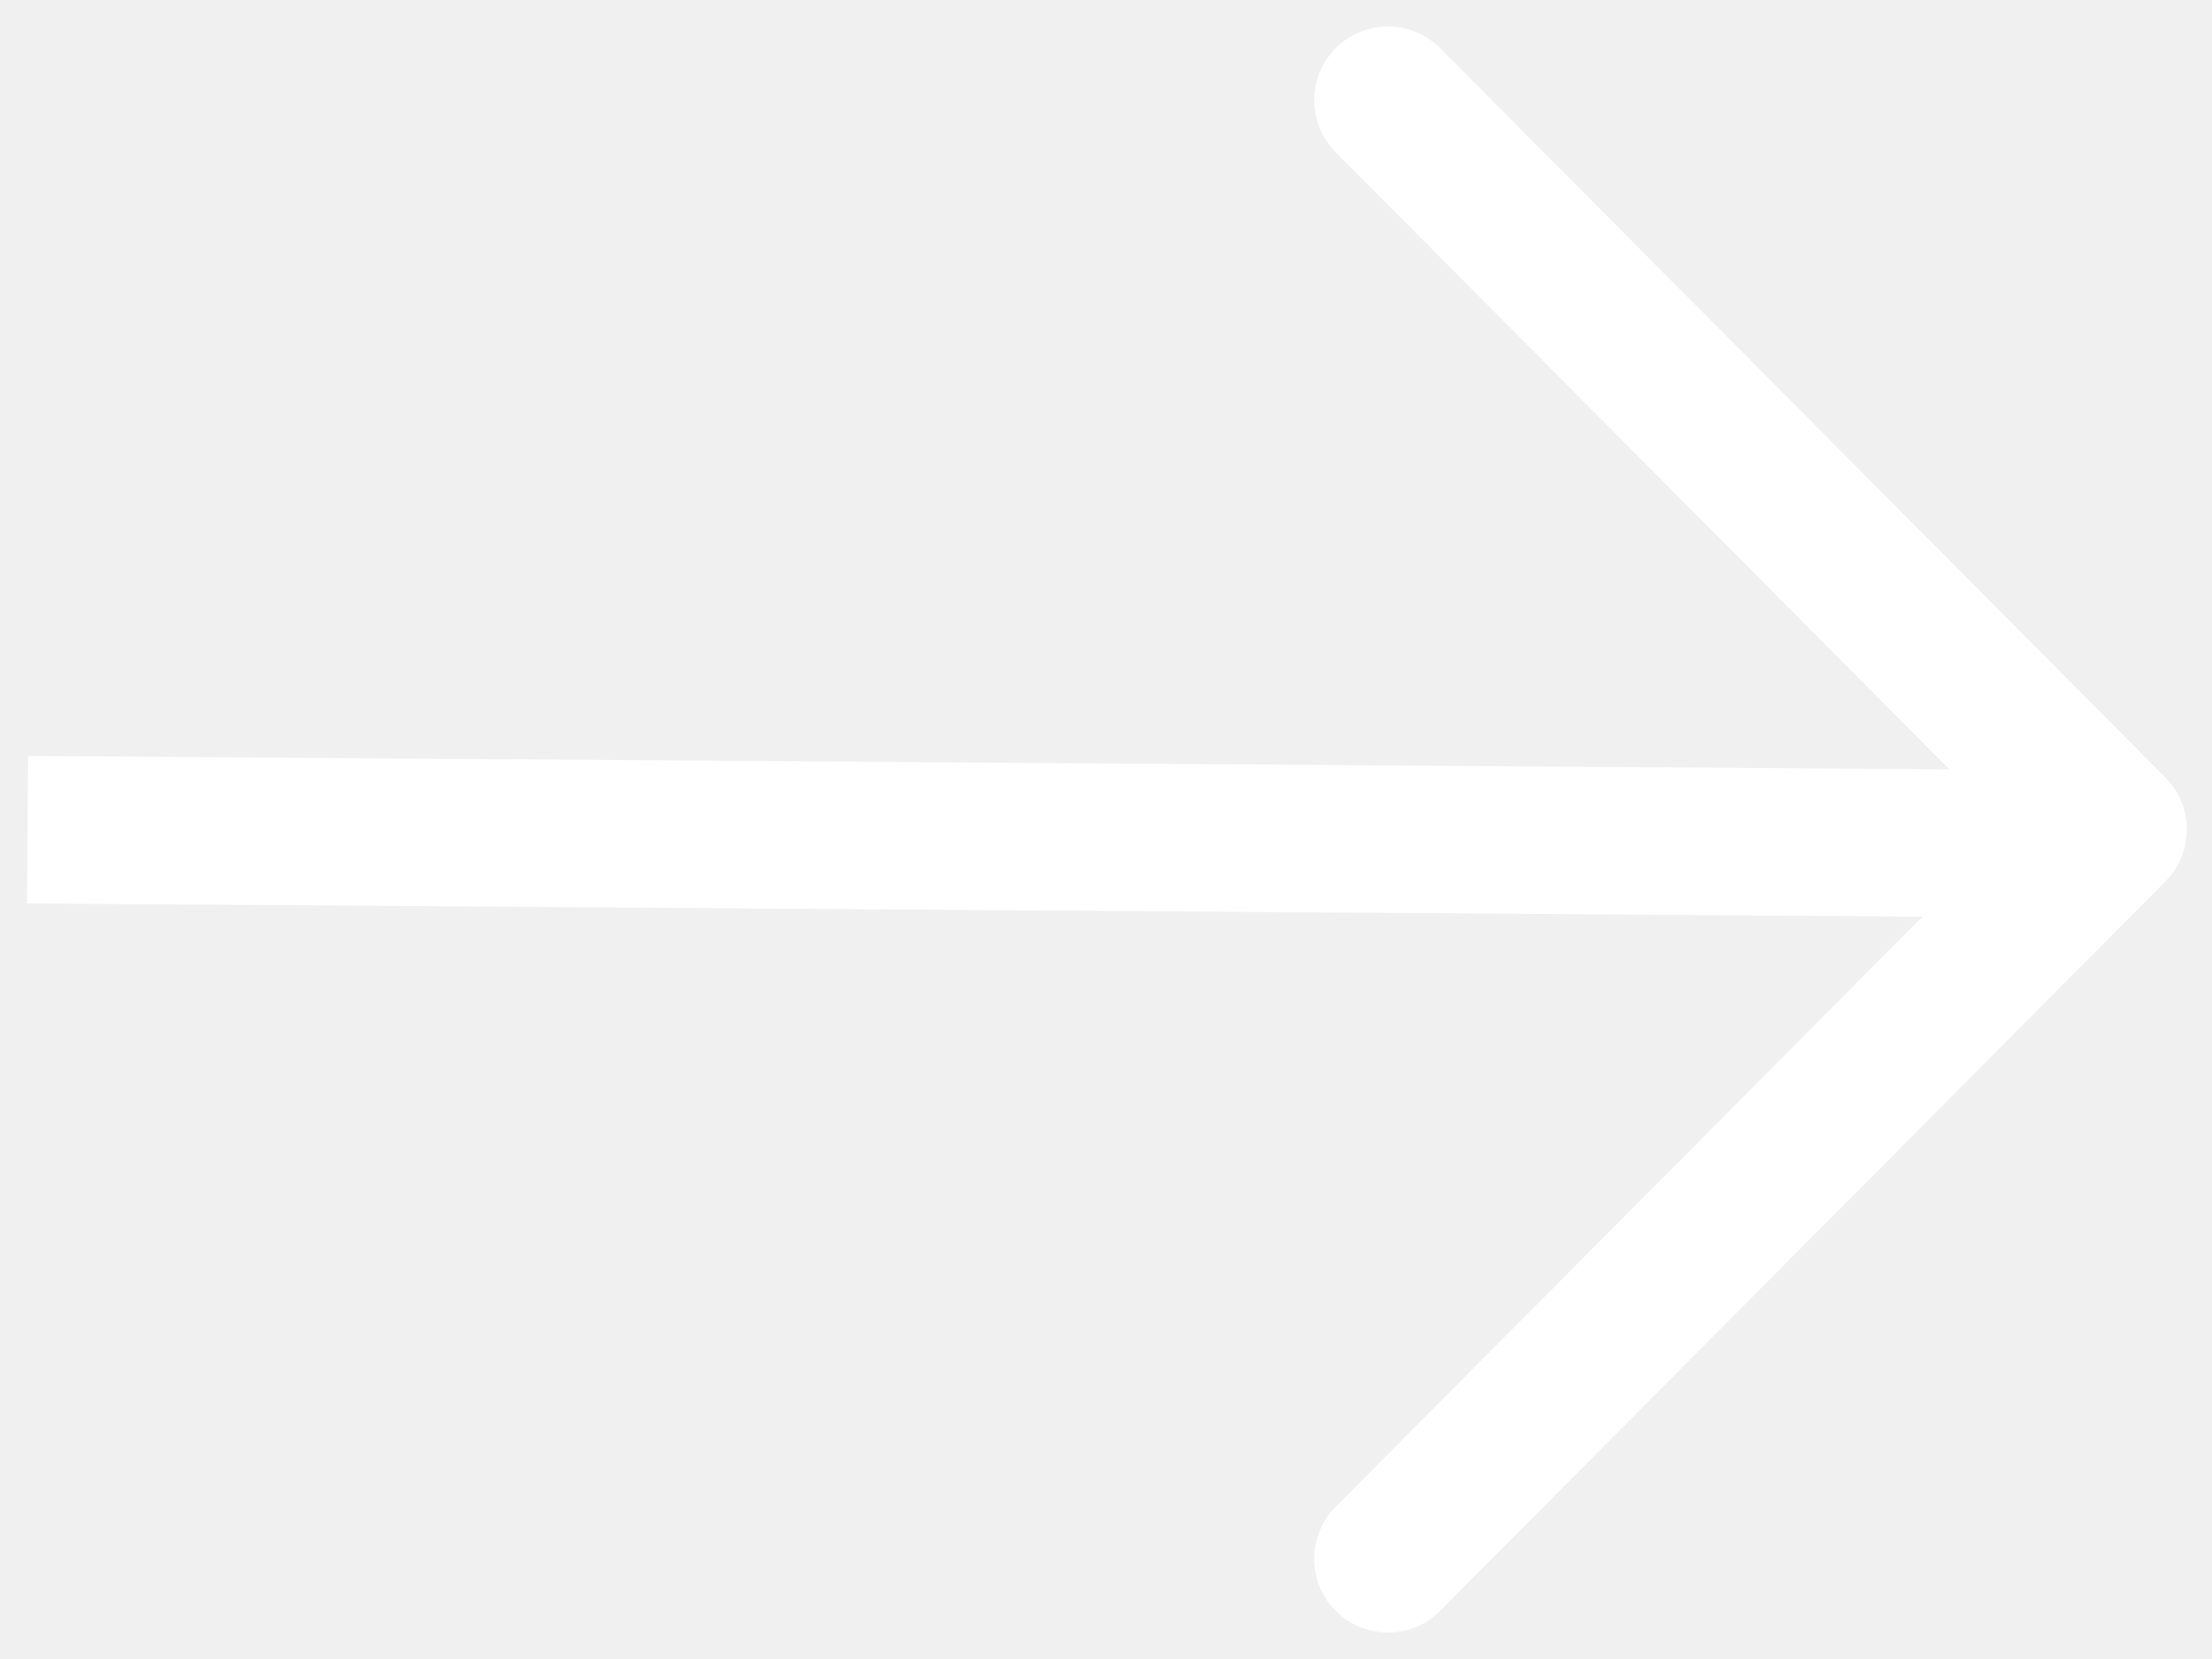
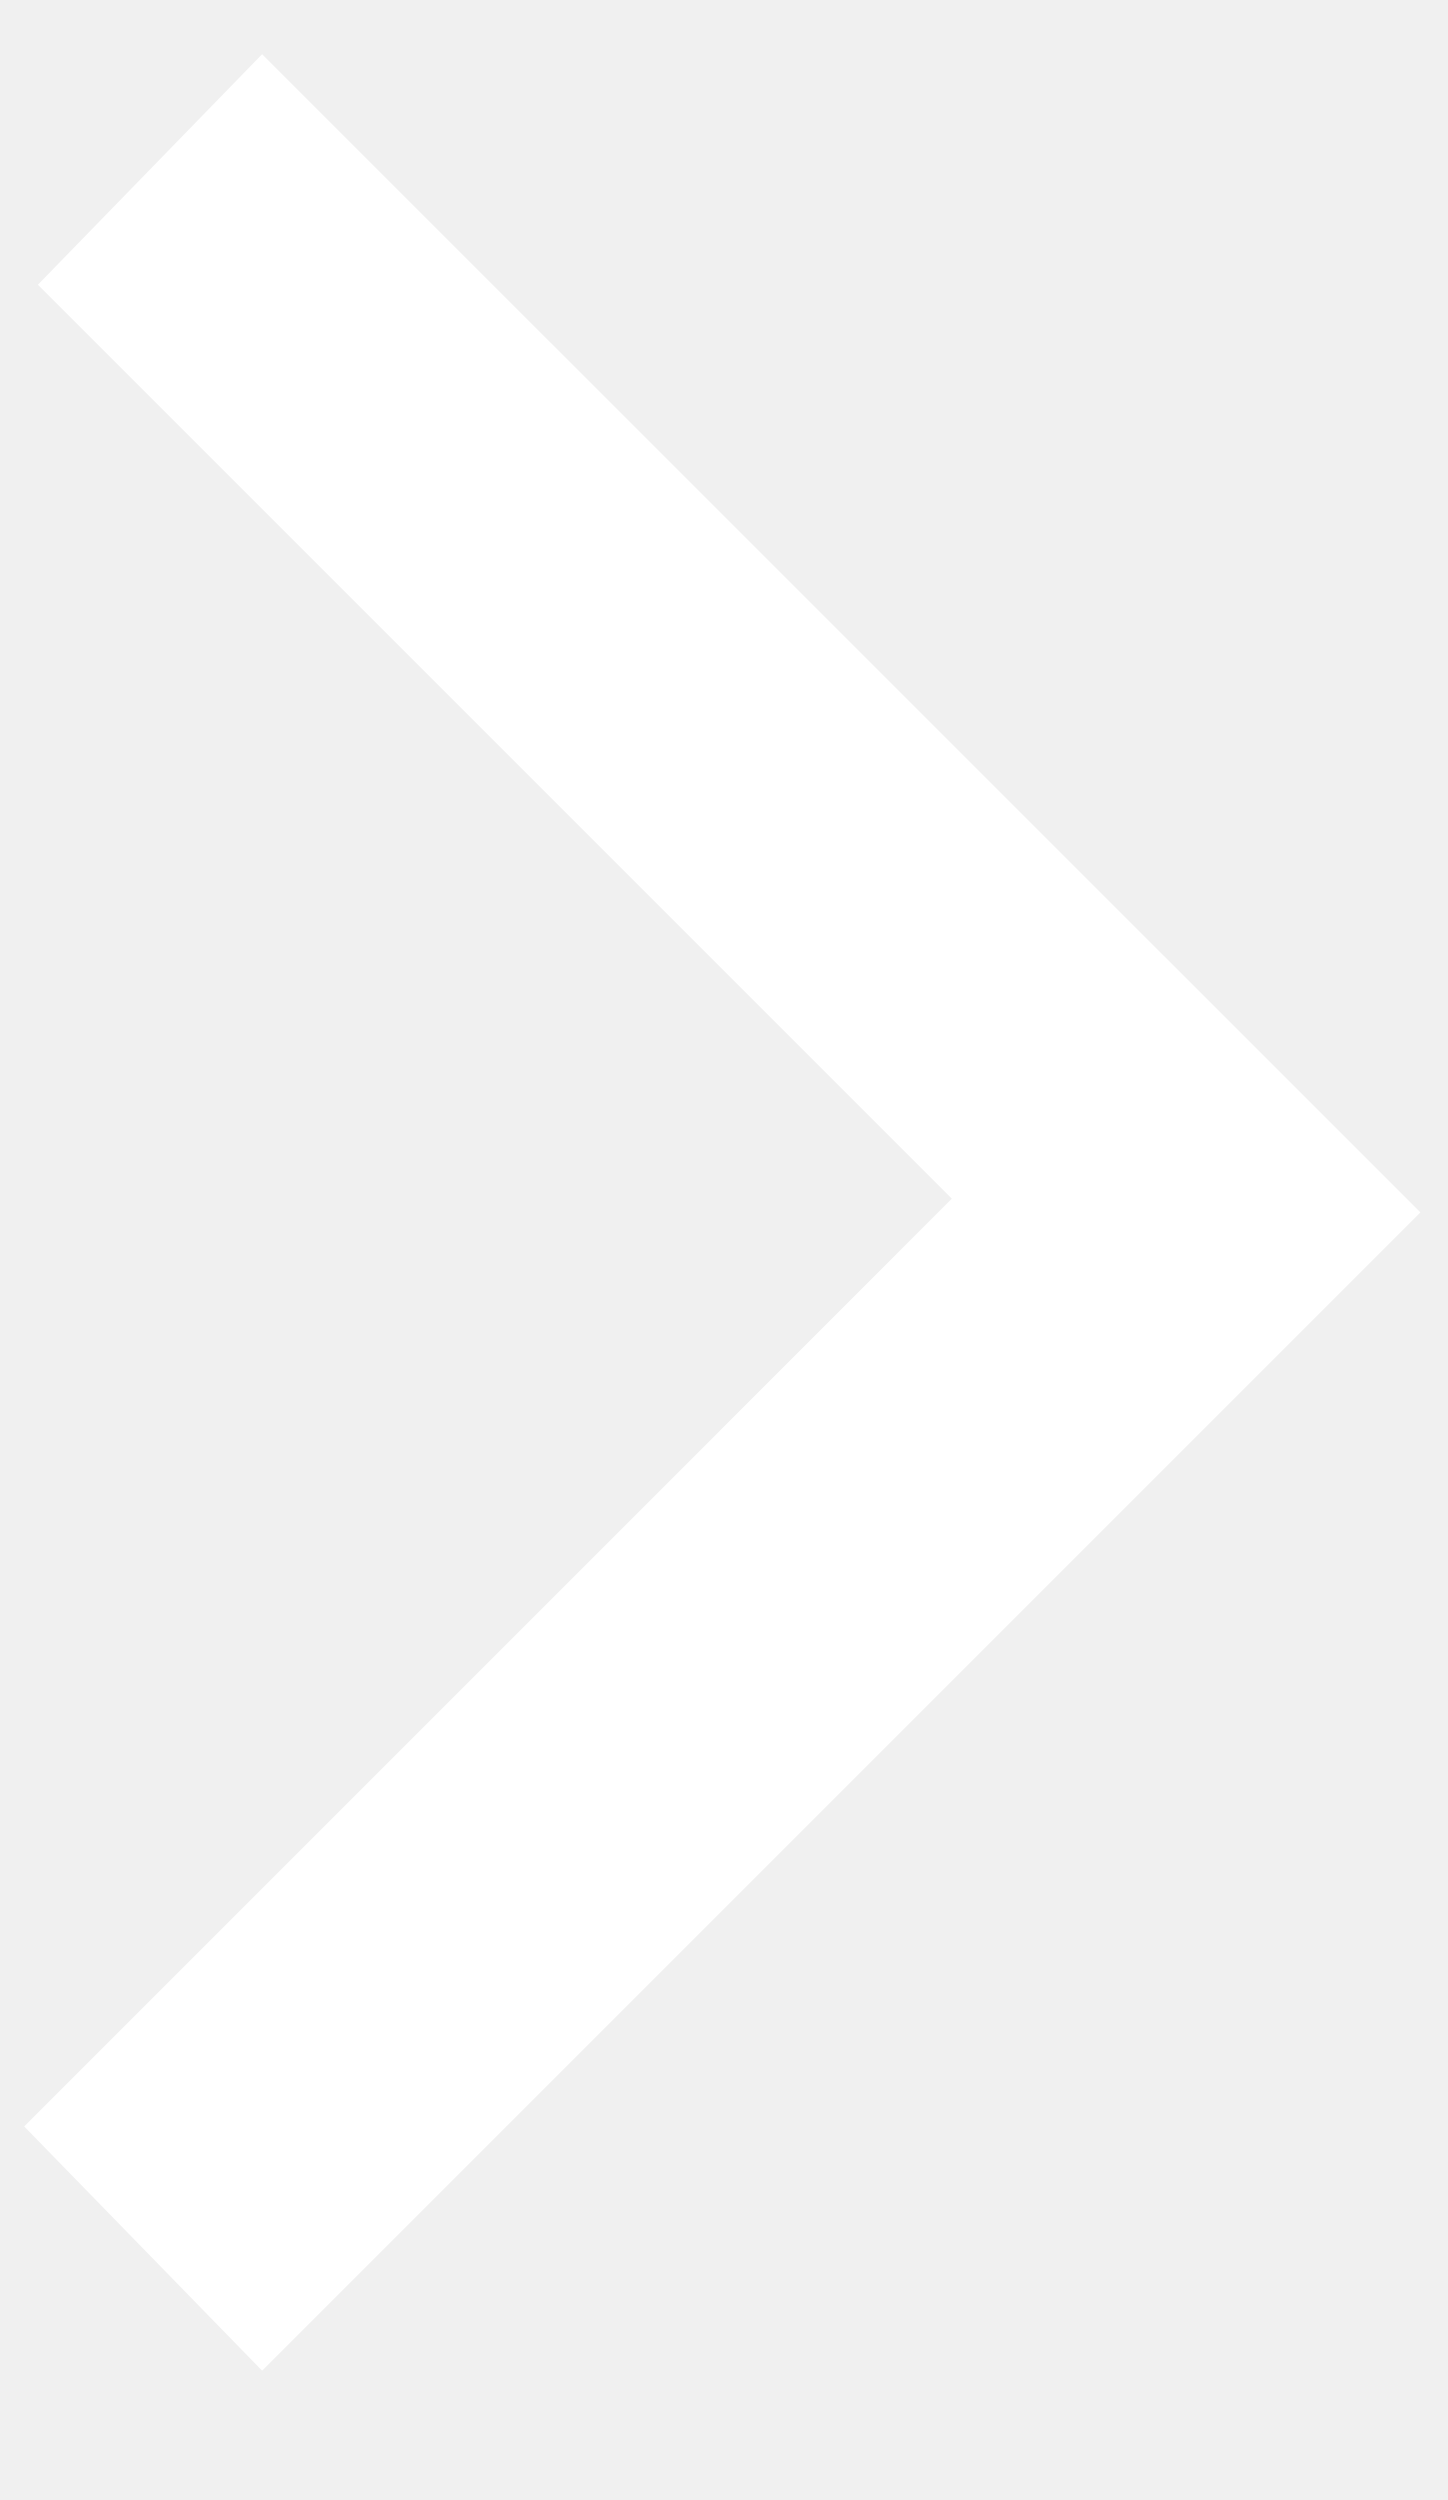
- <svg xmlns="http://www.w3.org/2000/svg" width="24" height="18" viewBox="0 0 24 18" fill="none">
-   <path d="M15.059 1.087L22.927 9L15.059 16.913" stroke="white" stroke-width="1.6" stroke-linecap="round" stroke-linejoin="round" />
-   <path d="M22.907 9.16L0.299 9.002" stroke="white" stroke-width="1.6" stroke-linejoin="round" />
+ <svg xmlns="http://www.w3.org/2000/svg" width="11" height="19" viewBox="0 0 11 19" fill="none">
+   <path d="M10.795 9.214L1.992 0.412L0.288 2.164L7.234 9.11L0.184 16.161L1.992 18.017L10.795 9.214Z" fill="white" />
</svg>
